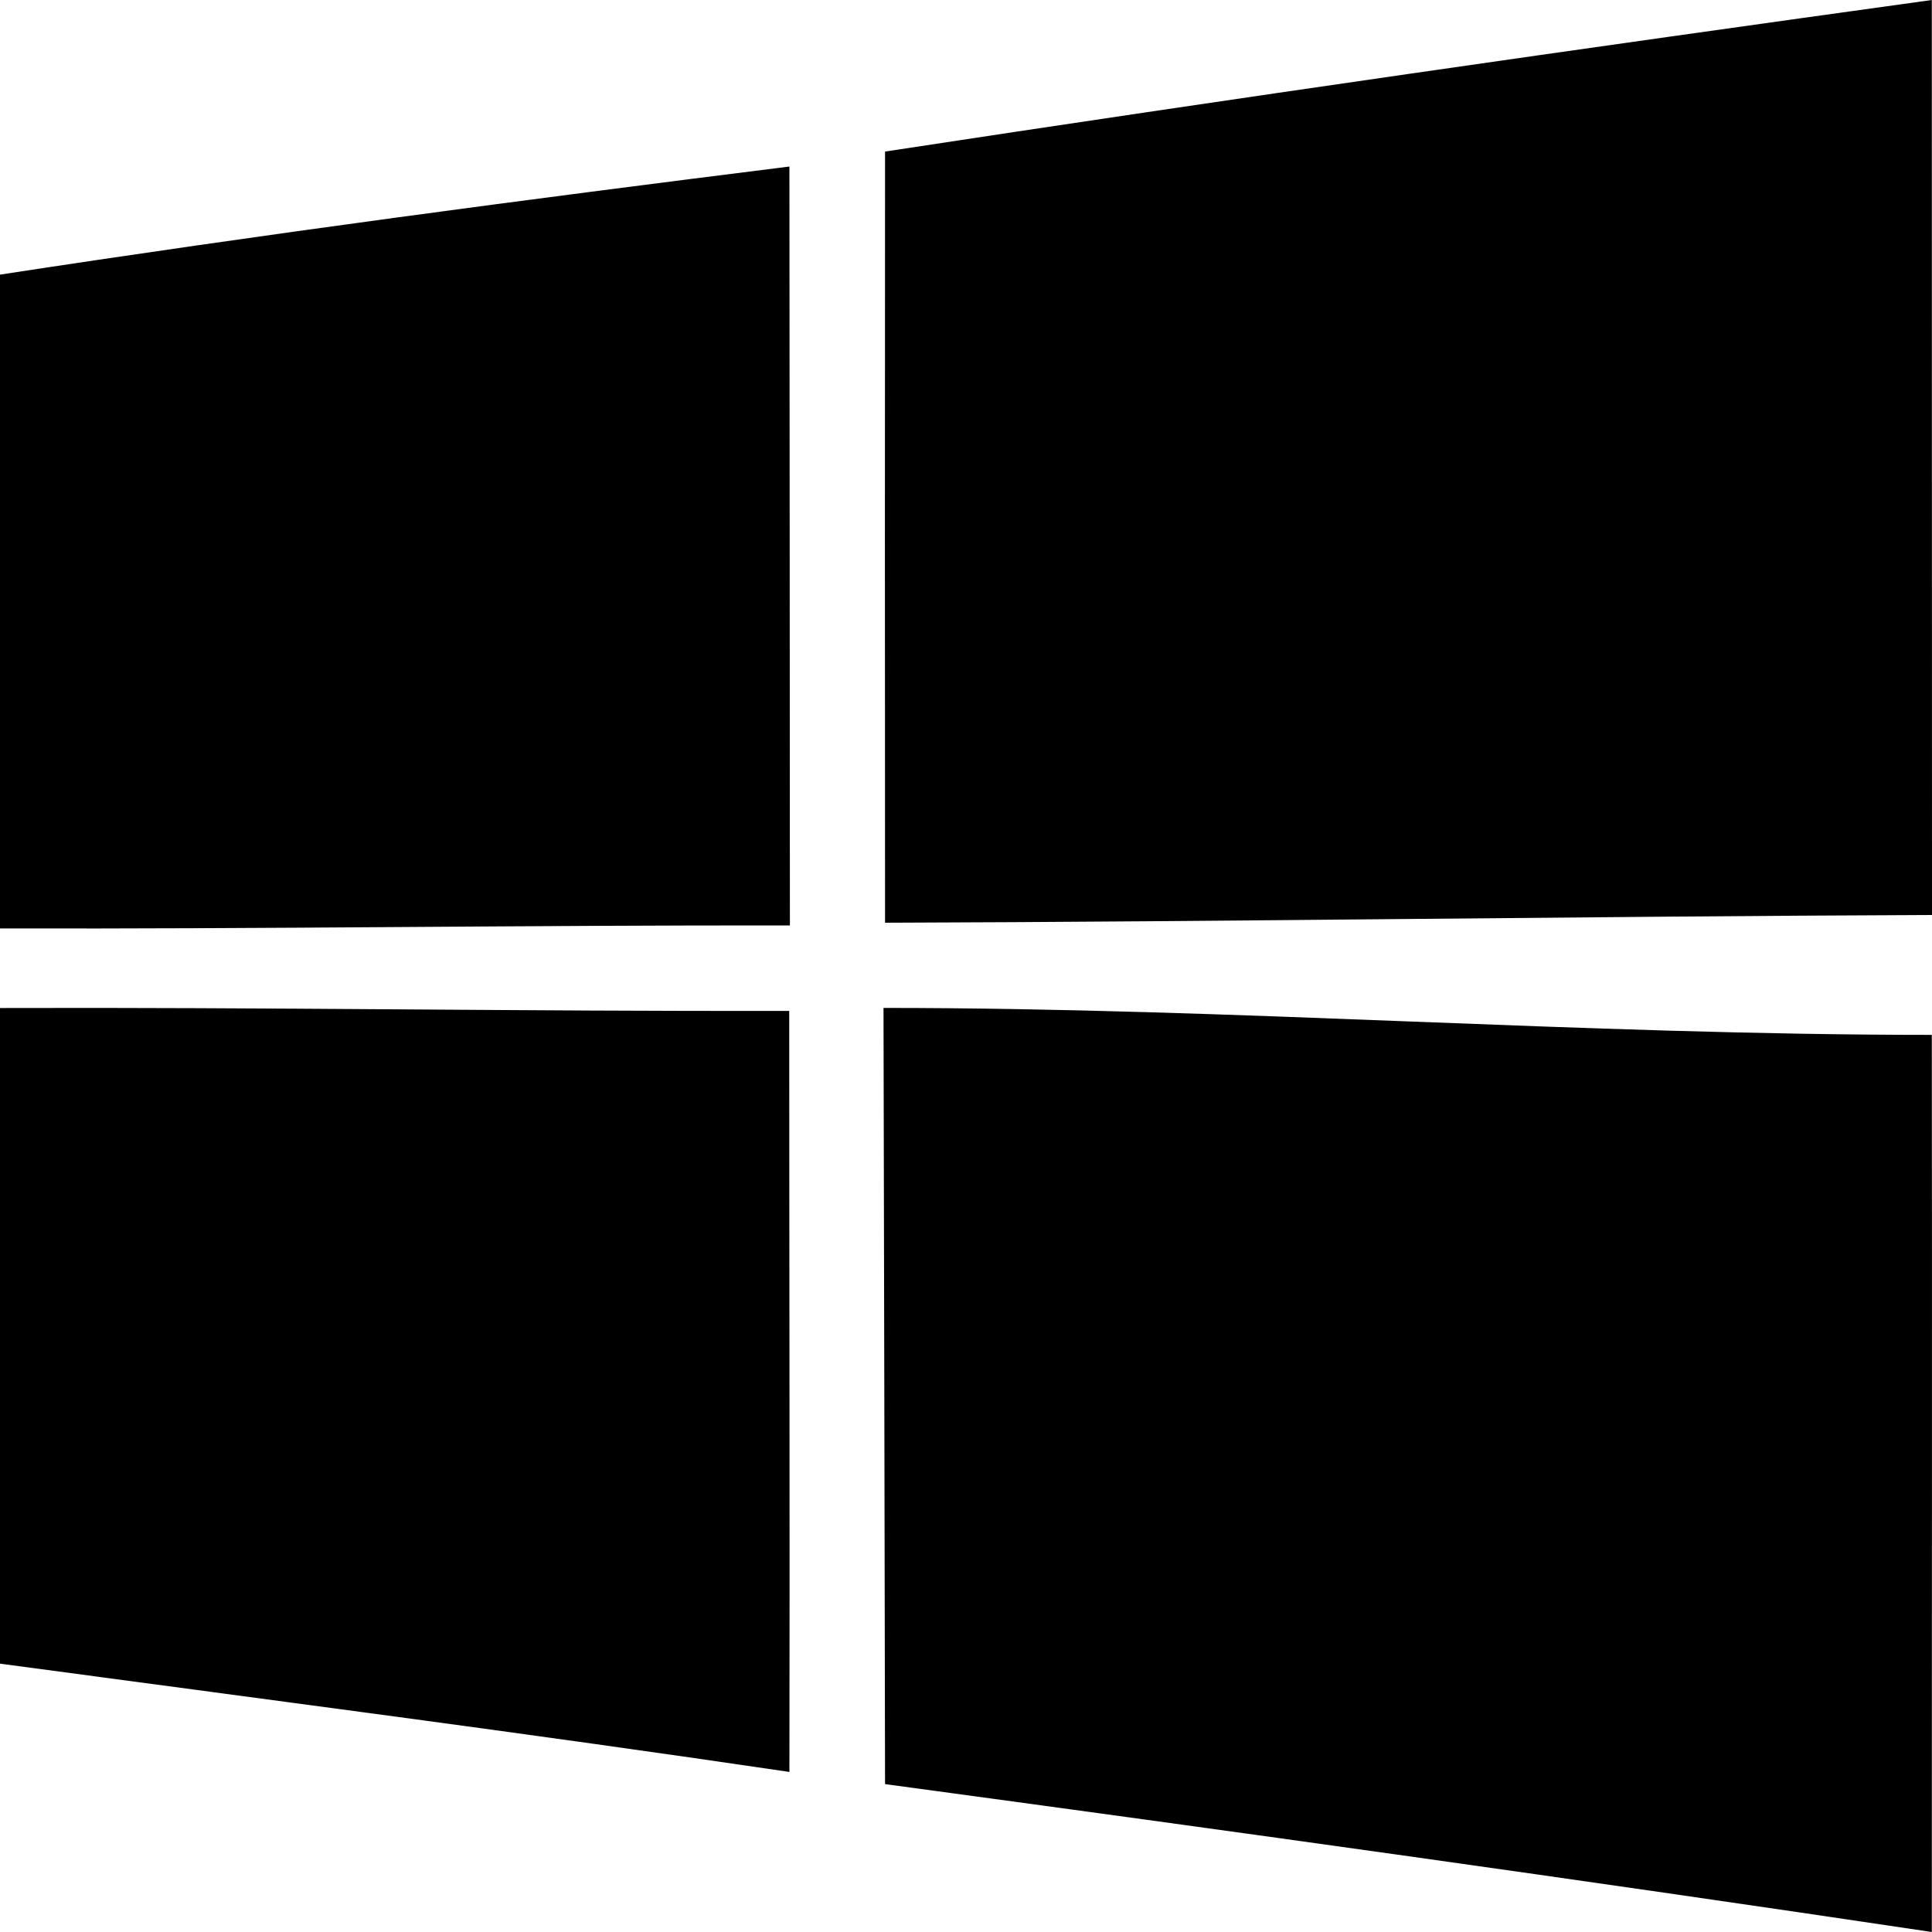
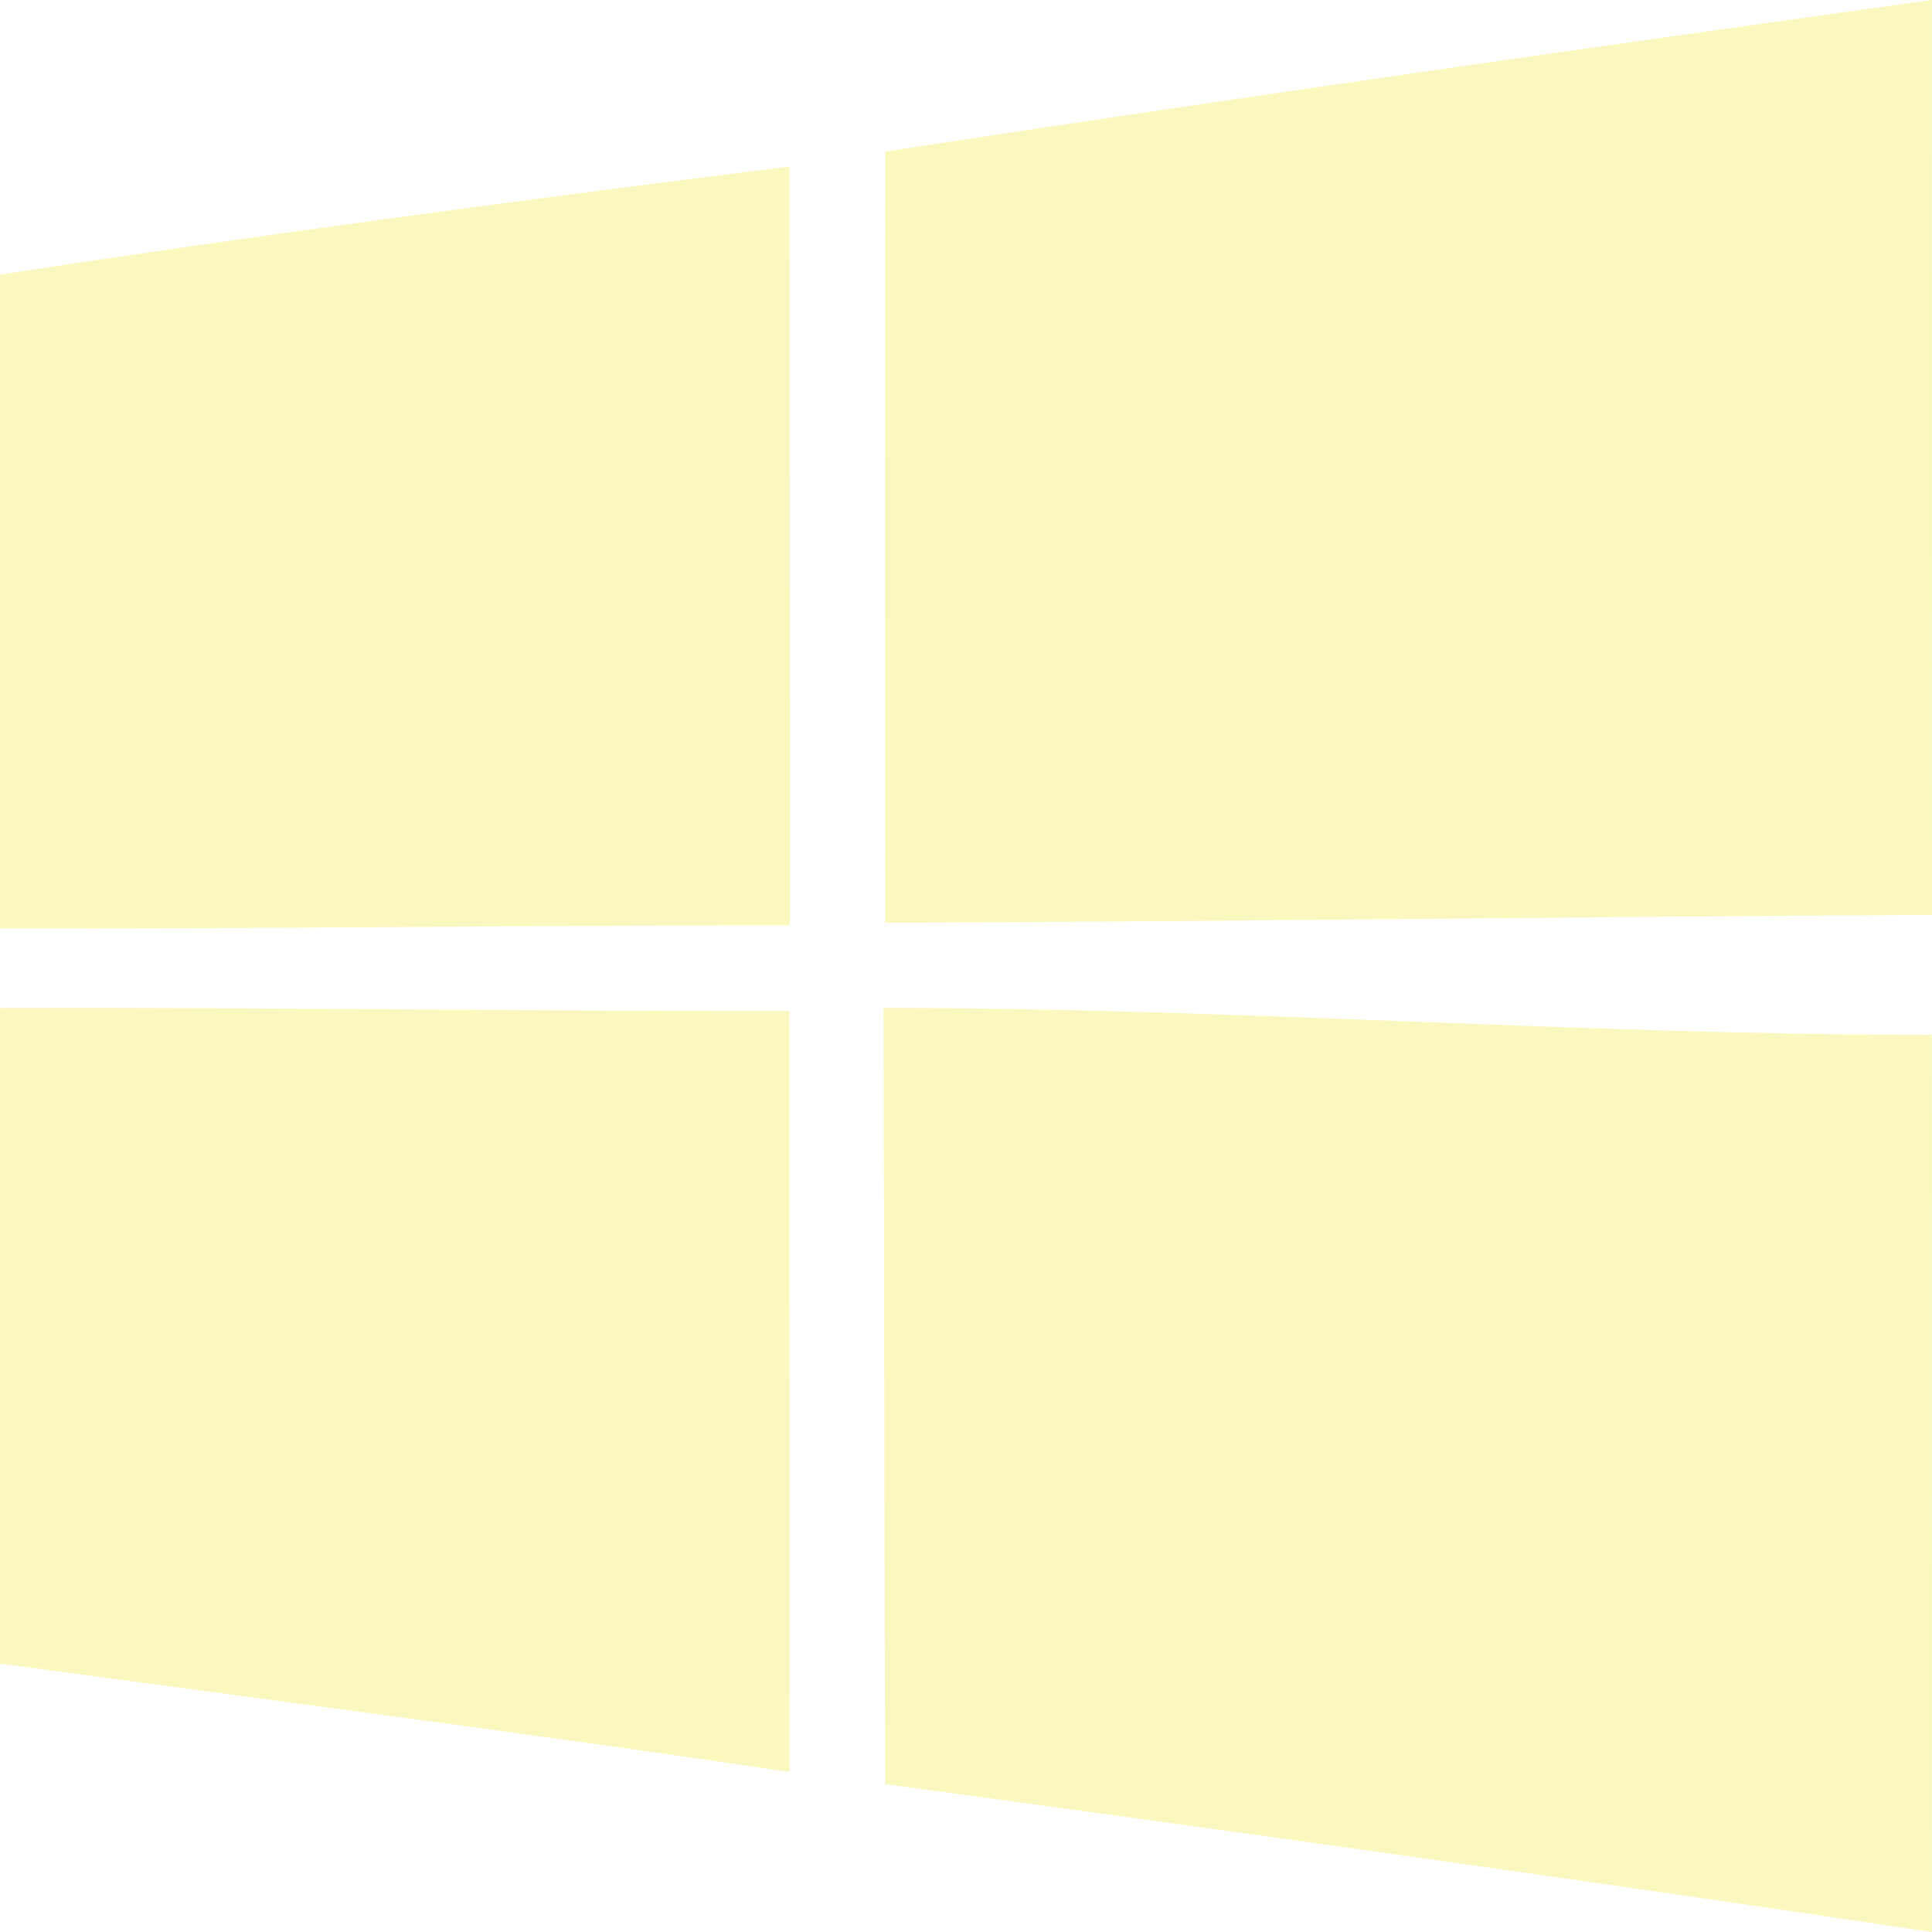
<svg xmlns="http://www.w3.org/2000/svg" width="800px" height="800px" viewBox="0 0 20 20" version="1.1">
  <defs>

</defs>
  <g id="Page-1" stroke="none" stroke-width="1" fill="none" fill-rule="evenodd">
-     <g id="Dribbble-Light-Preview" transform="translate(-60, -7439)" fill="#000000">
+     <g id="Dribbble-Light-Preview" transform="translate(-60, -7439)" fill="#FAF8BF">
      <g id="icons" transform="translate(56, 160)">
        <path d="M13.146,7289.434 C13.151,7291.433 13.157,7294.829 13.162,7297.469 C16.776,7297.958 20.39,7298.461 23.998,7299 C23.998,7295.849 24.002,7292.711 23.998,7289.713 C20.381,7289.713 16.765,7289.434 13.146,7289.434 M4,7289.435 L4,7296.222 C6.726,7296.589 9.452,7296.941 12.172,7297.343 C12.177,7294.717 12.17,7292.091 12.17,7289.465 C9.447,7289.47 6.724,7289.426 4,7289.435 M4,7281.843 L4,7288.611 C6.726,7288.618 9.452,7288.577 12.177,7288.58 C12.175,7285.96 12.175,7283.344 12.172,7280.724 C9.445,7281.065 6.717,7281.426 4,7281.843 M24,7288.472 C20.388,7288.486 16.776,7288.541 13.162,7288.552 C13.16,7285.889 13.16,7283.23 13.162,7280.569 C16.769,7280.018 20.384,7279.501 23.998,7279 C24,7282.158 23.998,7285.314 24,7288.472" id="windows-[#174]">

</path>
      </g>
    </g>
  </g>
</svg>
